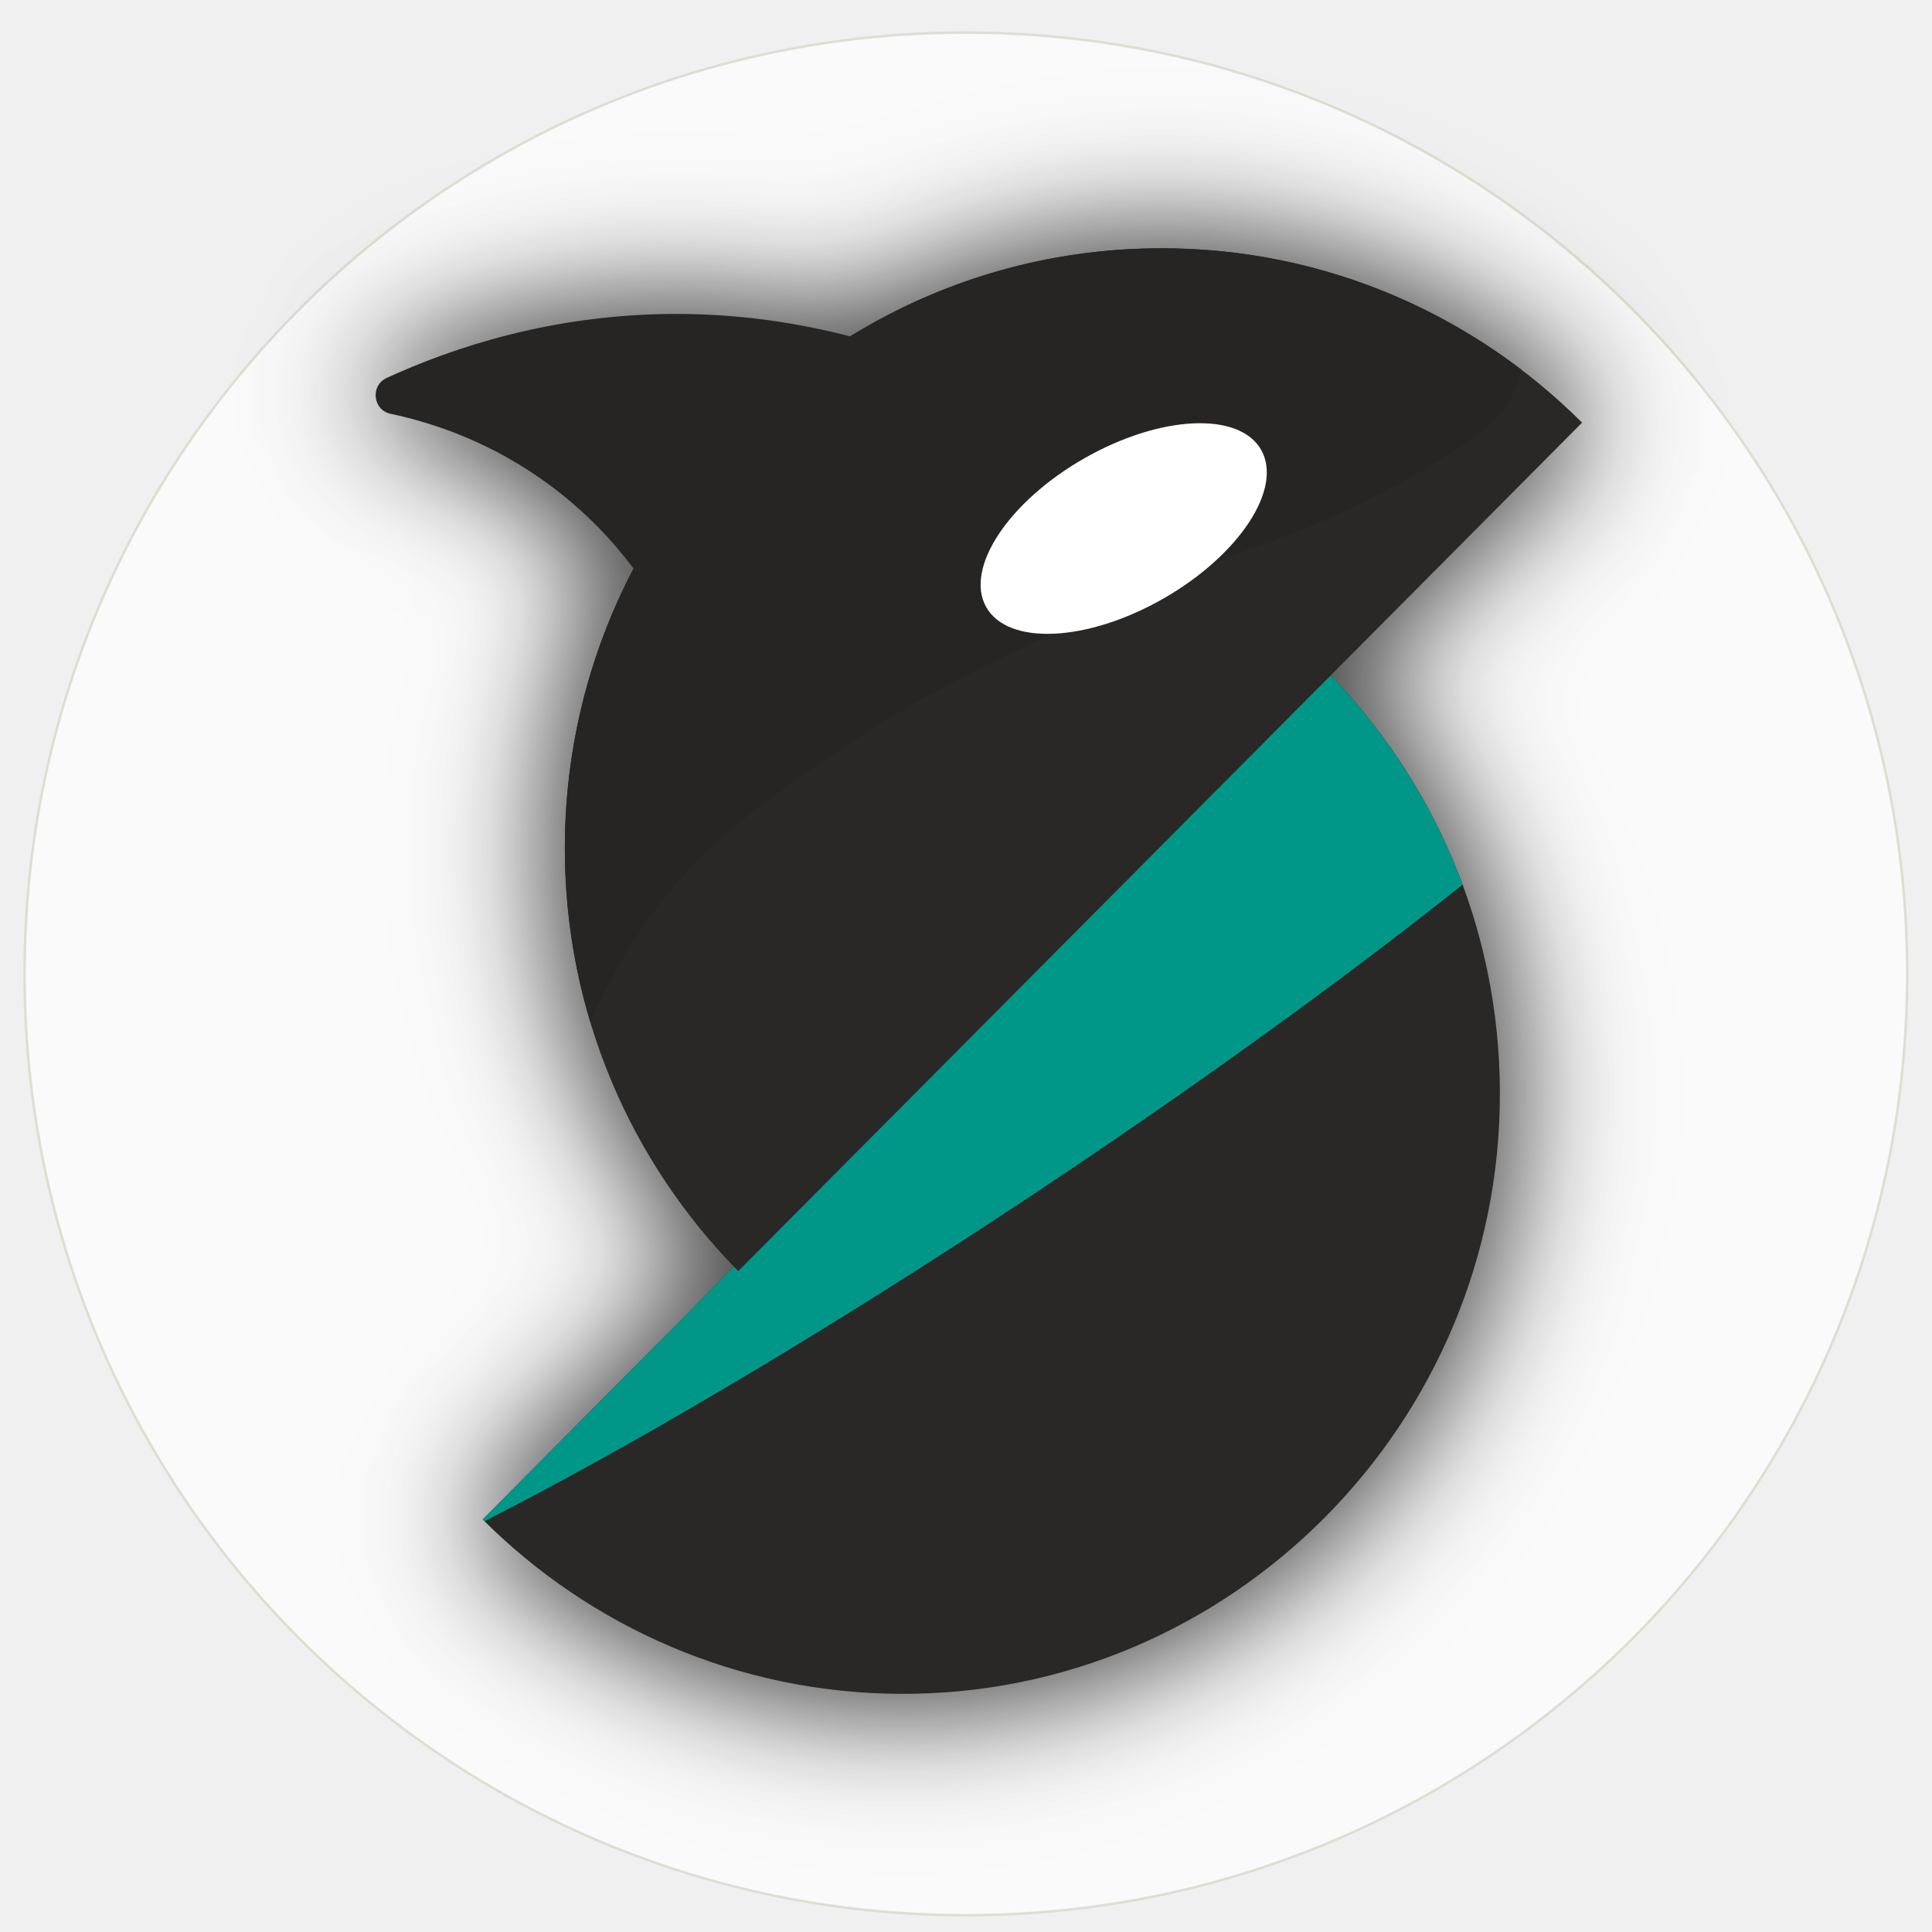
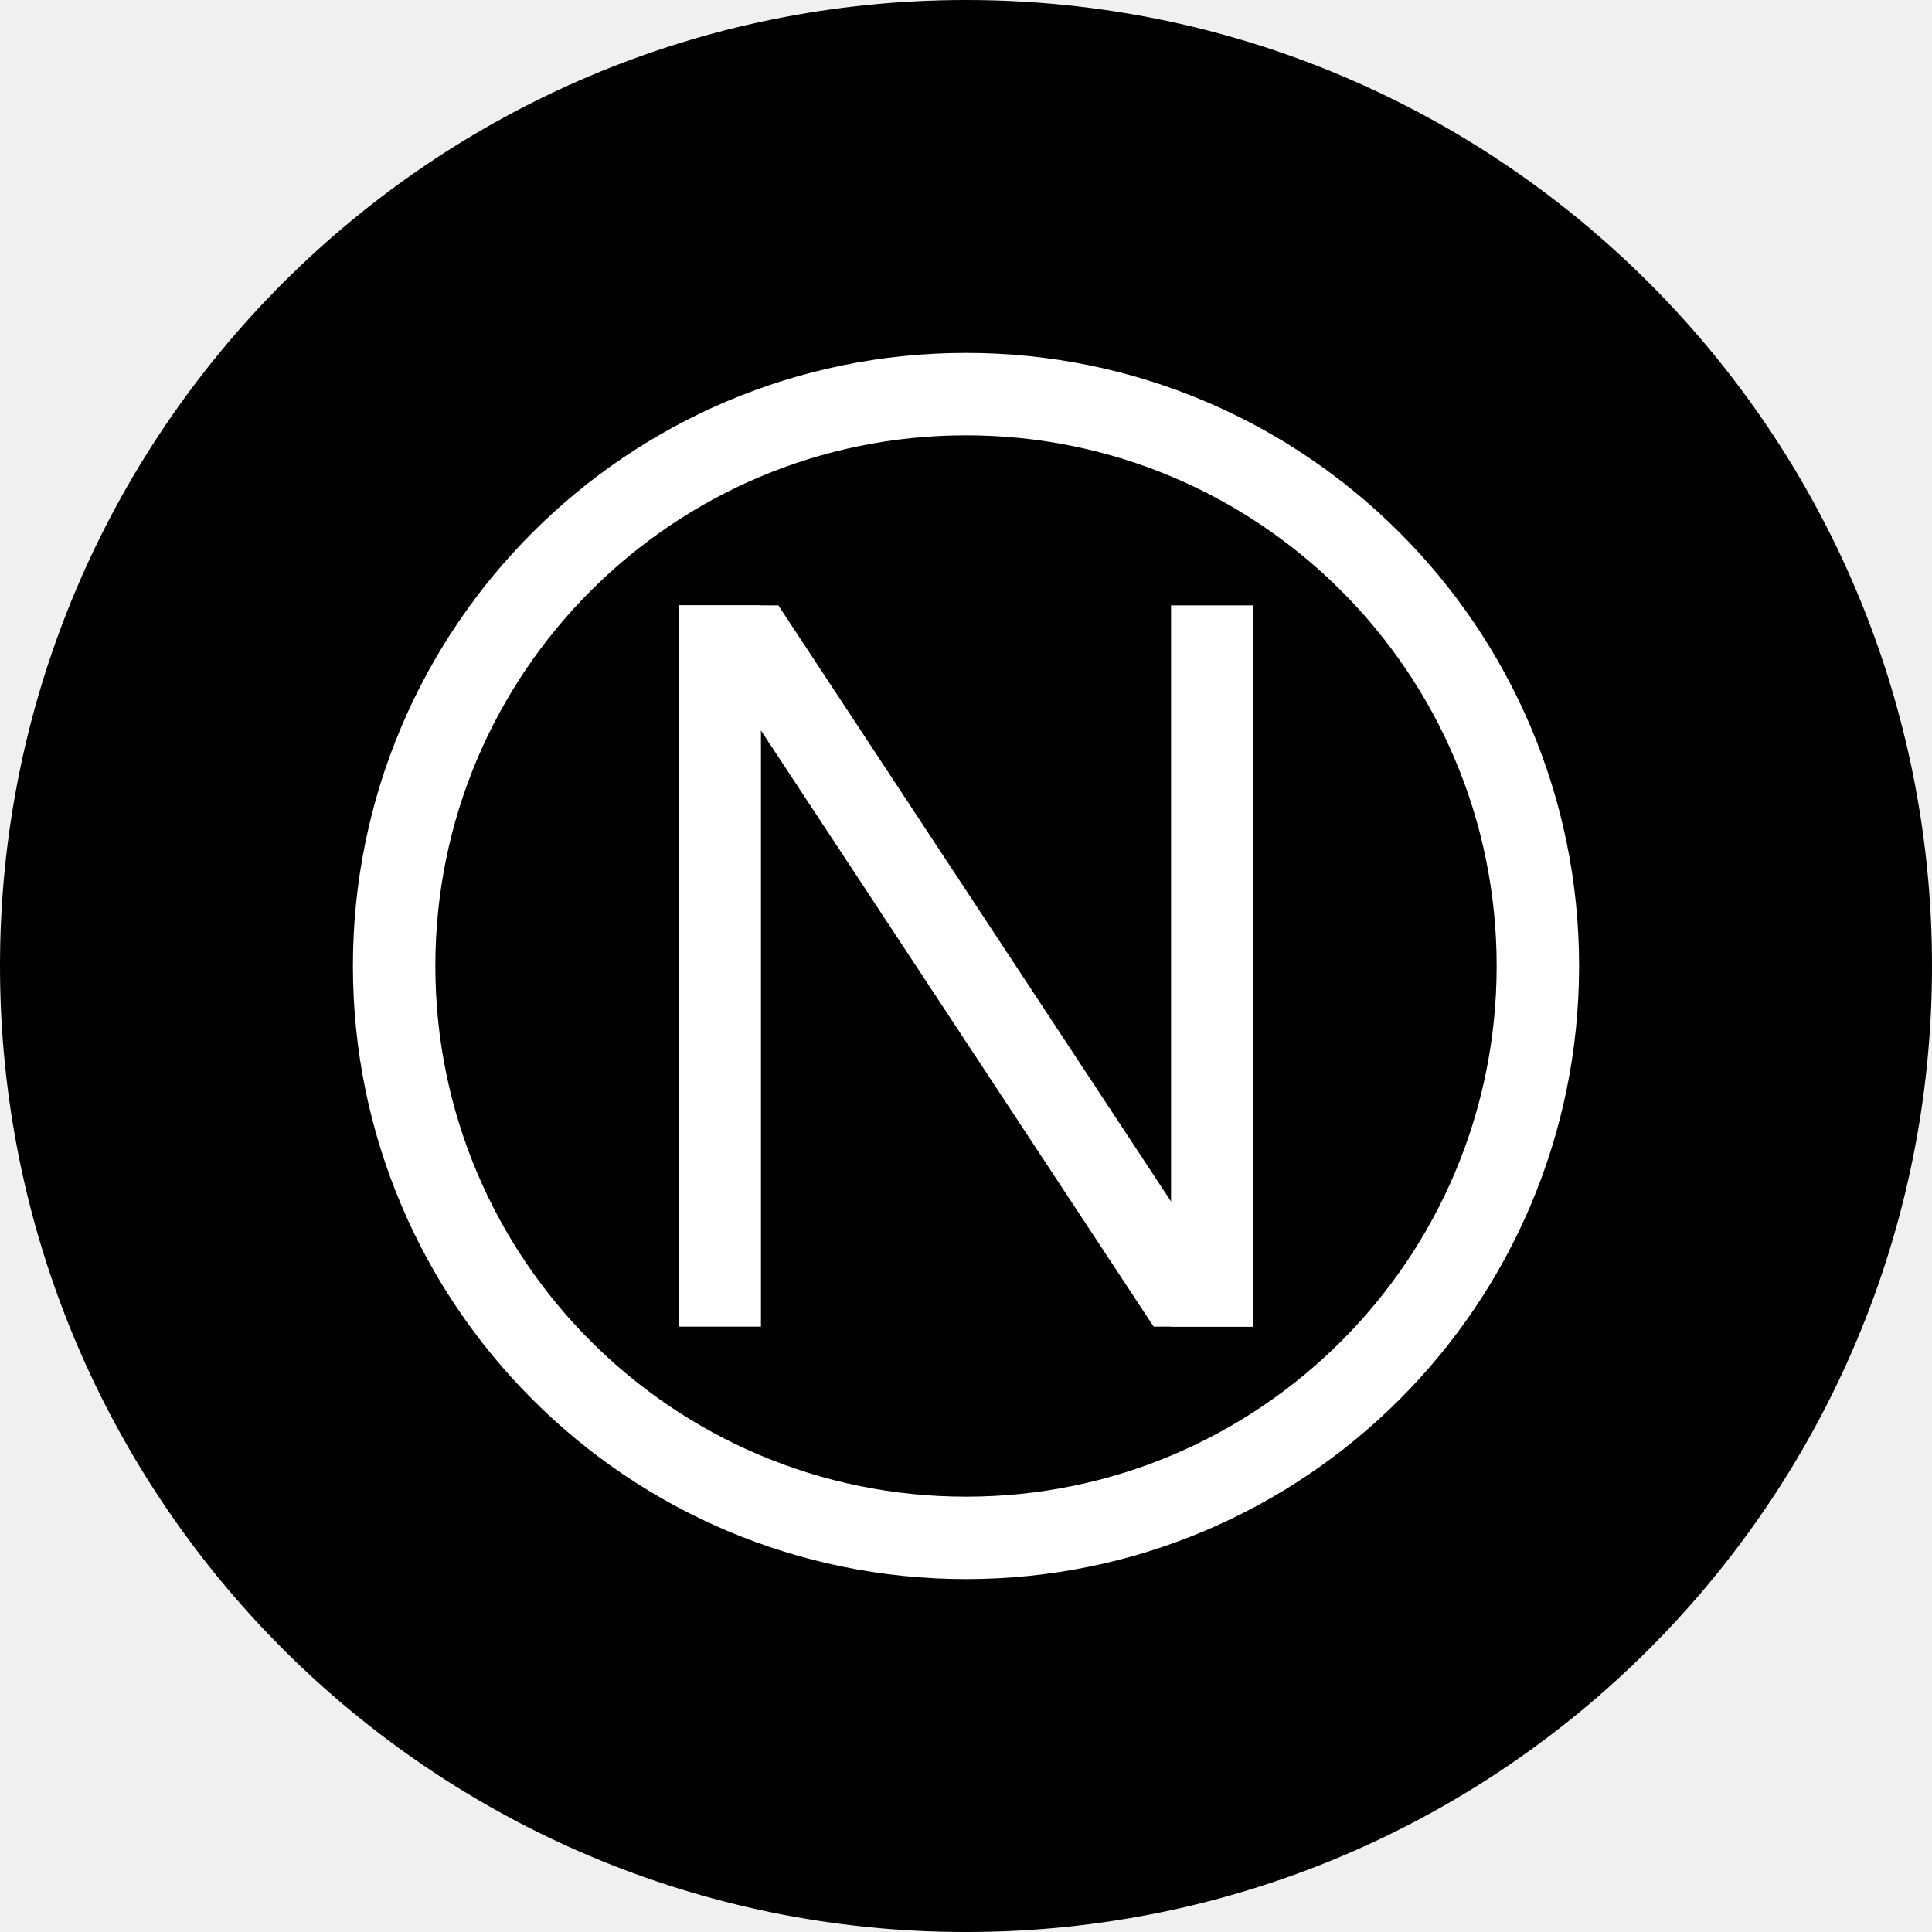
- <svg xmlns="http://www.w3.org/2000/svg" xmlns:xlink="http://www.w3.org/1999/xlink" version="1.1" id="svg2" width="1024" height="1024" viewBox="0 0 1280 1280">
-   <defs id="defs6">
-     <linearGradient id="linearGradient4731">
-       <stop style="stop-color:#000000;stop-opacity:1;" offset="0" id="stop4727" />
-       <stop style="stop-color:#000000;stop-opacity:0;" offset="1" id="stop4729" />
-     </linearGradient>
-     <linearGradient id="linearGradient3247">
-       <stop style="stop-color:#9c1a1a;stop-opacity:1;" offset="0" id="stop3245" />
-     </linearGradient>
-     <linearGradient id="linearGradient3241">
-       <stop style="stop-color:#f9f9f9;stop-opacity:0.7;" offset="0" id="stop3239" />
-     </linearGradient>
-     <clipPath clipPathUnits="userSpaceOnUse" id="clipPath16">
-       <path d="M 0,792 H 612 V 0 H 0 Z" id="path14" />
-     </clipPath>
-     <radialGradient xlink:href="#linearGradient4731" id="radialGradient4733" cx="306.272" cy="387.852" fx="306.272" fy="387.852" r="299.729" gradientTransform="matrix(1,0,0,1.198245,0,-76.88981)" gradientUnits="userSpaceOnUse" />
-     <filter style="color-interpolation-filters:sRGB;" id="filter5943" x="-0.241" y="-0.197" width="1.483" height="1.394">
-       <feFlood flood-opacity="0.498" flood-color="rgb(0,0,0)" result="flood" id="feFlood5933" />
-       <feComposite in="flood" in2="SourceGraphic" operator="in" result="composite1" id="feComposite5935" />
-       <feGaussianBlur in="composite1" stdDeviation="30.53" result="blur" id="feGaussianBlur5937" />
-       <feOffset dx="0" dy="0" result="offset" id="feOffset5939" />
-       <feComposite in="SourceGraphic" in2="offset" operator="over" result="fbSourceGraphic" id="feComposite5941" />
-       <feColorMatrix result="fbSourceGraphicAlpha" in="fbSourceGraphic" values="0 0 0 -1 0 0 0 0 -1 0 0 0 0 -1 0 0 0 0 1 0" id="feColorMatrix5945" />
-       <feFlood id="feFlood5947" flood-opacity="0.498" flood-color="rgb(0,0,0)" result="flood" in="fbSourceGraphic" />
-       <feComposite in2="fbSourceGraphic" id="feComposite5949" in="flood" operator="in" result="composite1" />
-       <feGaussianBlur id="feGaussianBlur5951" in="composite1" stdDeviation="30.53" result="blur" />
-       <feOffset id="feOffset5953" dx="0" dy="0" result="offset" />
-       <feComposite in2="offset" id="feComposite5955" in="fbSourceGraphic" operator="over" result="composite2" />
-     </filter>
-   </defs>
-   <g id="layer1" transform="matrix(0.9989575,0,0,0.9979921,-0.933722,0.06231743)" style="display:inline;fill:none">
-     <ellipse style="fill:#fafafa;fill-opacity:1;fill-rule:evenodd;stroke:#d7d4c3;stroke-width:1.657;stroke-opacity:0.718" id="path713" cx="641.534" cy="646.471" rx="624.273" ry="624.877" />
-   </g>
-   <g id="g8" transform="matrix(1.333333,0,0,-1.333333,0,1056)" style="display:inline">
-     <g id="g10" transform="translate(180.1153,-78.36576)" style="filter:url(#filter5943)">
-       <g id="g3273" transform="translate(-7.954949,-26.51651)" style="display:inline;opacity:0.285;mix-blend-mode:overlay;fill-opacity:1;fill:url(#radialGradient4733)">
-         <g id="g3271" clip-path="url(#clipPath16)" style="fill-opacity:1;fill:url(#radialGradient4733)">
-           <g id="g3253" transform="translate(59.7287,115.3517)" style="fill-opacity:1;fill:url(#radialGradient4733)">
-             <path d="m 0,0 c 53.332,-53.285 126.698,-86.317 207.744,-86.646 164.049,-0.664 298.355,134.38 297.699,299.337 -0.324,81.496 -33.176,155.271 -86.17,208.899 z" style="fill:url(#radialGradient4733);fill-opacity:1;fill-rule:nonzero;stroke:none" id="path3251" />
-           </g>
-           <g id="g3257" transform="translate(479.0017,536.9419)" style="fill-opacity:1;fill:url(#radialGradient4733)">
-             <path d="m 0,0 -419.273,-421.59 c 0.298,-0.298 0.606,-0.587 0.906,-0.884 146.894,74.925 348.023,206.579 486.003,316.297 C 52.756,-65.97 29.506,-29.859 0,0" style="fill:url(#radialGradient4733);fill-opacity:1;fill-rule:nonzero;stroke:none" id="path3255" />
-           </g>
-           <g id="g3261" transform="translate(397.0372,747)" style="fill-opacity:1;fill:url(#radialGradient4733)">
-             <path d="m 0,0 c -163.742,0 -296.482,-133.473 -296.482,-298.121 0,-81.979 32.915,-156.223 86.172,-210.117 l 419.273,421.59 C 155.364,-33.096 81.529,0 0,0" style="fill:url(#radialGradient4733);fill-opacity:1;fill-rule:nonzero;stroke:none" id="path3259" />
-           </g>
-           <g id="g3265" transform="translate(397.0372,747)" style="fill-opacity:1;fill:url(#radialGradient4733)">
-             <path d="m 0,0 c -56.714,0 -109.702,-16.022 -154.751,-43.796 -24.127,6.312 -54.061,11.37 -88.437,11.157 -59.938,-0.372 -108.713,-16.603 -141.822,-31.784 -8.218,-3.768 -6.898,-15.967 1.941,-17.829 21.801,-4.593 50.498,-14.324 78.883,-35.28 17.931,-13.238 31.574,-27.883 41.856,-41.597 -21.794,-41.504 -34.152,-88.793 -34.152,-138.992 0,-29.952 4.412,-58.865 12.586,-86.137 12.54,27.79 25.699,46.391 29.916,52.184 27.229,37.41 56.015,56.883 98.542,85.651 31.328,21.193 74.856,46.047 199.916,97.449 0,0 39.121,11.017 91.587,42.212 20.912,12.433 36.823,24.17 41.863,42.526 0.355,1.293 0.677,2.57 0.973,3.83 C 129.175,-22.506 67.208,0 0,0" style="fill:url(#radialGradient4733);fill-opacity:1;fill-rule:nonzero;stroke:none" id="path3263" />
-           </g>
-           <g id="g3269" transform="translate(446.5563,646.8041)" style="fill-opacity:1;fill:url(#radialGradient4733)">
-             <path d="m 0,0 c 10.875,-19.229 -10.891,-52.305 -48.616,-73.879 -37.725,-21.573 -77.124,-23.474 -88,-4.245 -10.875,19.229 10.891,52.305 48.617,73.879 C -50.274,17.328 -10.875,19.229 0,0" style="fill:url(#radialGradient4733);fill-opacity:1;fill-rule:nonzero;stroke:none" id="path3267" />
-           </g>
-         </g>
-       </g>
-       <g id="g12" clip-path="url(#clipPath16)">
-         <g id="g18" transform="translate(59.7287,115.3517)">
-           <path d="m 0,0 c 53.332,-53.285 126.698,-86.317 207.744,-86.646 164.049,-0.664 298.355,134.38 297.699,299.337 -0.324,81.496 -33.176,155.271 -86.17,208.899 z" style="fill:#292826;fill-opacity:1;fill-rule:nonzero;stroke:none" id="path20" />
-         </g>
-         <g id="g22" transform="translate(479.0017,536.9419)">
-           <path d="m 0,0 -419.273,-421.59 c 0.298,-0.298 0.606,-0.587 0.906,-0.884 146.894,74.925 348.023,206.579 486.003,316.297 C 52.756,-65.97 29.506,-29.859 0,0" style="fill:#009789;fill-opacity:1;fill-rule:nonzero;stroke:none" id="path24" />
-         </g>
-         <g id="g26" transform="translate(397.0372,747)">
-           <path d="m 0,0 c -163.742,0 -296.482,-133.473 -296.482,-298.121 0,-81.979 32.915,-156.223 86.172,-210.117 l 419.273,421.59 C 155.364,-33.096 81.529,0 0,0" style="fill:#292826;fill-opacity:1;fill-rule:nonzero;stroke:none" id="path28" />
-         </g>
-         <g id="g30" transform="translate(397.0372,747)">
-           <path d="m 0,0 c -56.714,0 -109.702,-16.022 -154.751,-43.796 -24.127,6.312 -54.061,11.37 -88.437,11.157 -59.938,-0.372 -108.713,-16.603 -141.822,-31.784 -8.218,-3.768 -6.898,-15.967 1.941,-17.829 21.801,-4.593 50.498,-14.324 78.883,-35.28 17.931,-13.238 31.574,-27.883 41.856,-41.597 -21.794,-41.504 -34.152,-88.793 -34.152,-138.992 0,-29.952 4.412,-58.865 12.586,-86.137 12.54,27.79 25.699,46.391 29.916,52.184 27.229,37.41 56.015,56.883 98.542,85.651 31.328,21.193 74.856,46.047 199.916,97.449 0,0 39.121,11.017 91.587,42.212 20.912,12.433 36.823,24.17 41.863,42.526 0.355,1.293 0.677,2.57 0.973,3.83 C 129.175,-22.506 67.208,0 0,0" style="fill:#262523;fill-opacity:1;fill-rule:nonzero;stroke:none" id="path32" />
-         </g>
-         <g id="g34" transform="translate(446.5563,646.8041)">
-           <path d="m 0,0 c 10.875,-19.229 -10.891,-52.305 -48.616,-73.879 -37.725,-21.573 -77.124,-23.474 -88,-4.245 -10.875,19.229 10.891,52.305 48.617,73.879 C -50.274,17.328 -10.875,19.229 0,0" style="fill:#ffffff;fill-opacity:1;fill-rule:nonzero;stroke:none" id="path36" />
-         </g>
-       </g>
-     </g>
-   </g>
+ <svg xmlns="http://www.w3.org/2000/svg" width="1024" height="1024" viewBox="0 0 1280 1280">
+   <circle cx="640.00" cy="640.00" r="640.00" style="fill:#000000;" />
+   <circle cx="640.00" cy="640.00" r="378.88" style="fill:none;stroke:#FFFFFF;stroke-width:54.61;" />
+   <rect x="449.54" y="401.07" width="54.61" height="477.87" style="fill:#FFFFFF;" />
+   <rect x="775.85" y="401.07" width="54.61" height="477.87" style="fill:#FFFFFF;" />
+   <polygon points="449.54,401.07 515.67,401.07 830.46,878.93 764.33,878.93" style="fill:#FFFFFF;" />
</svg>
